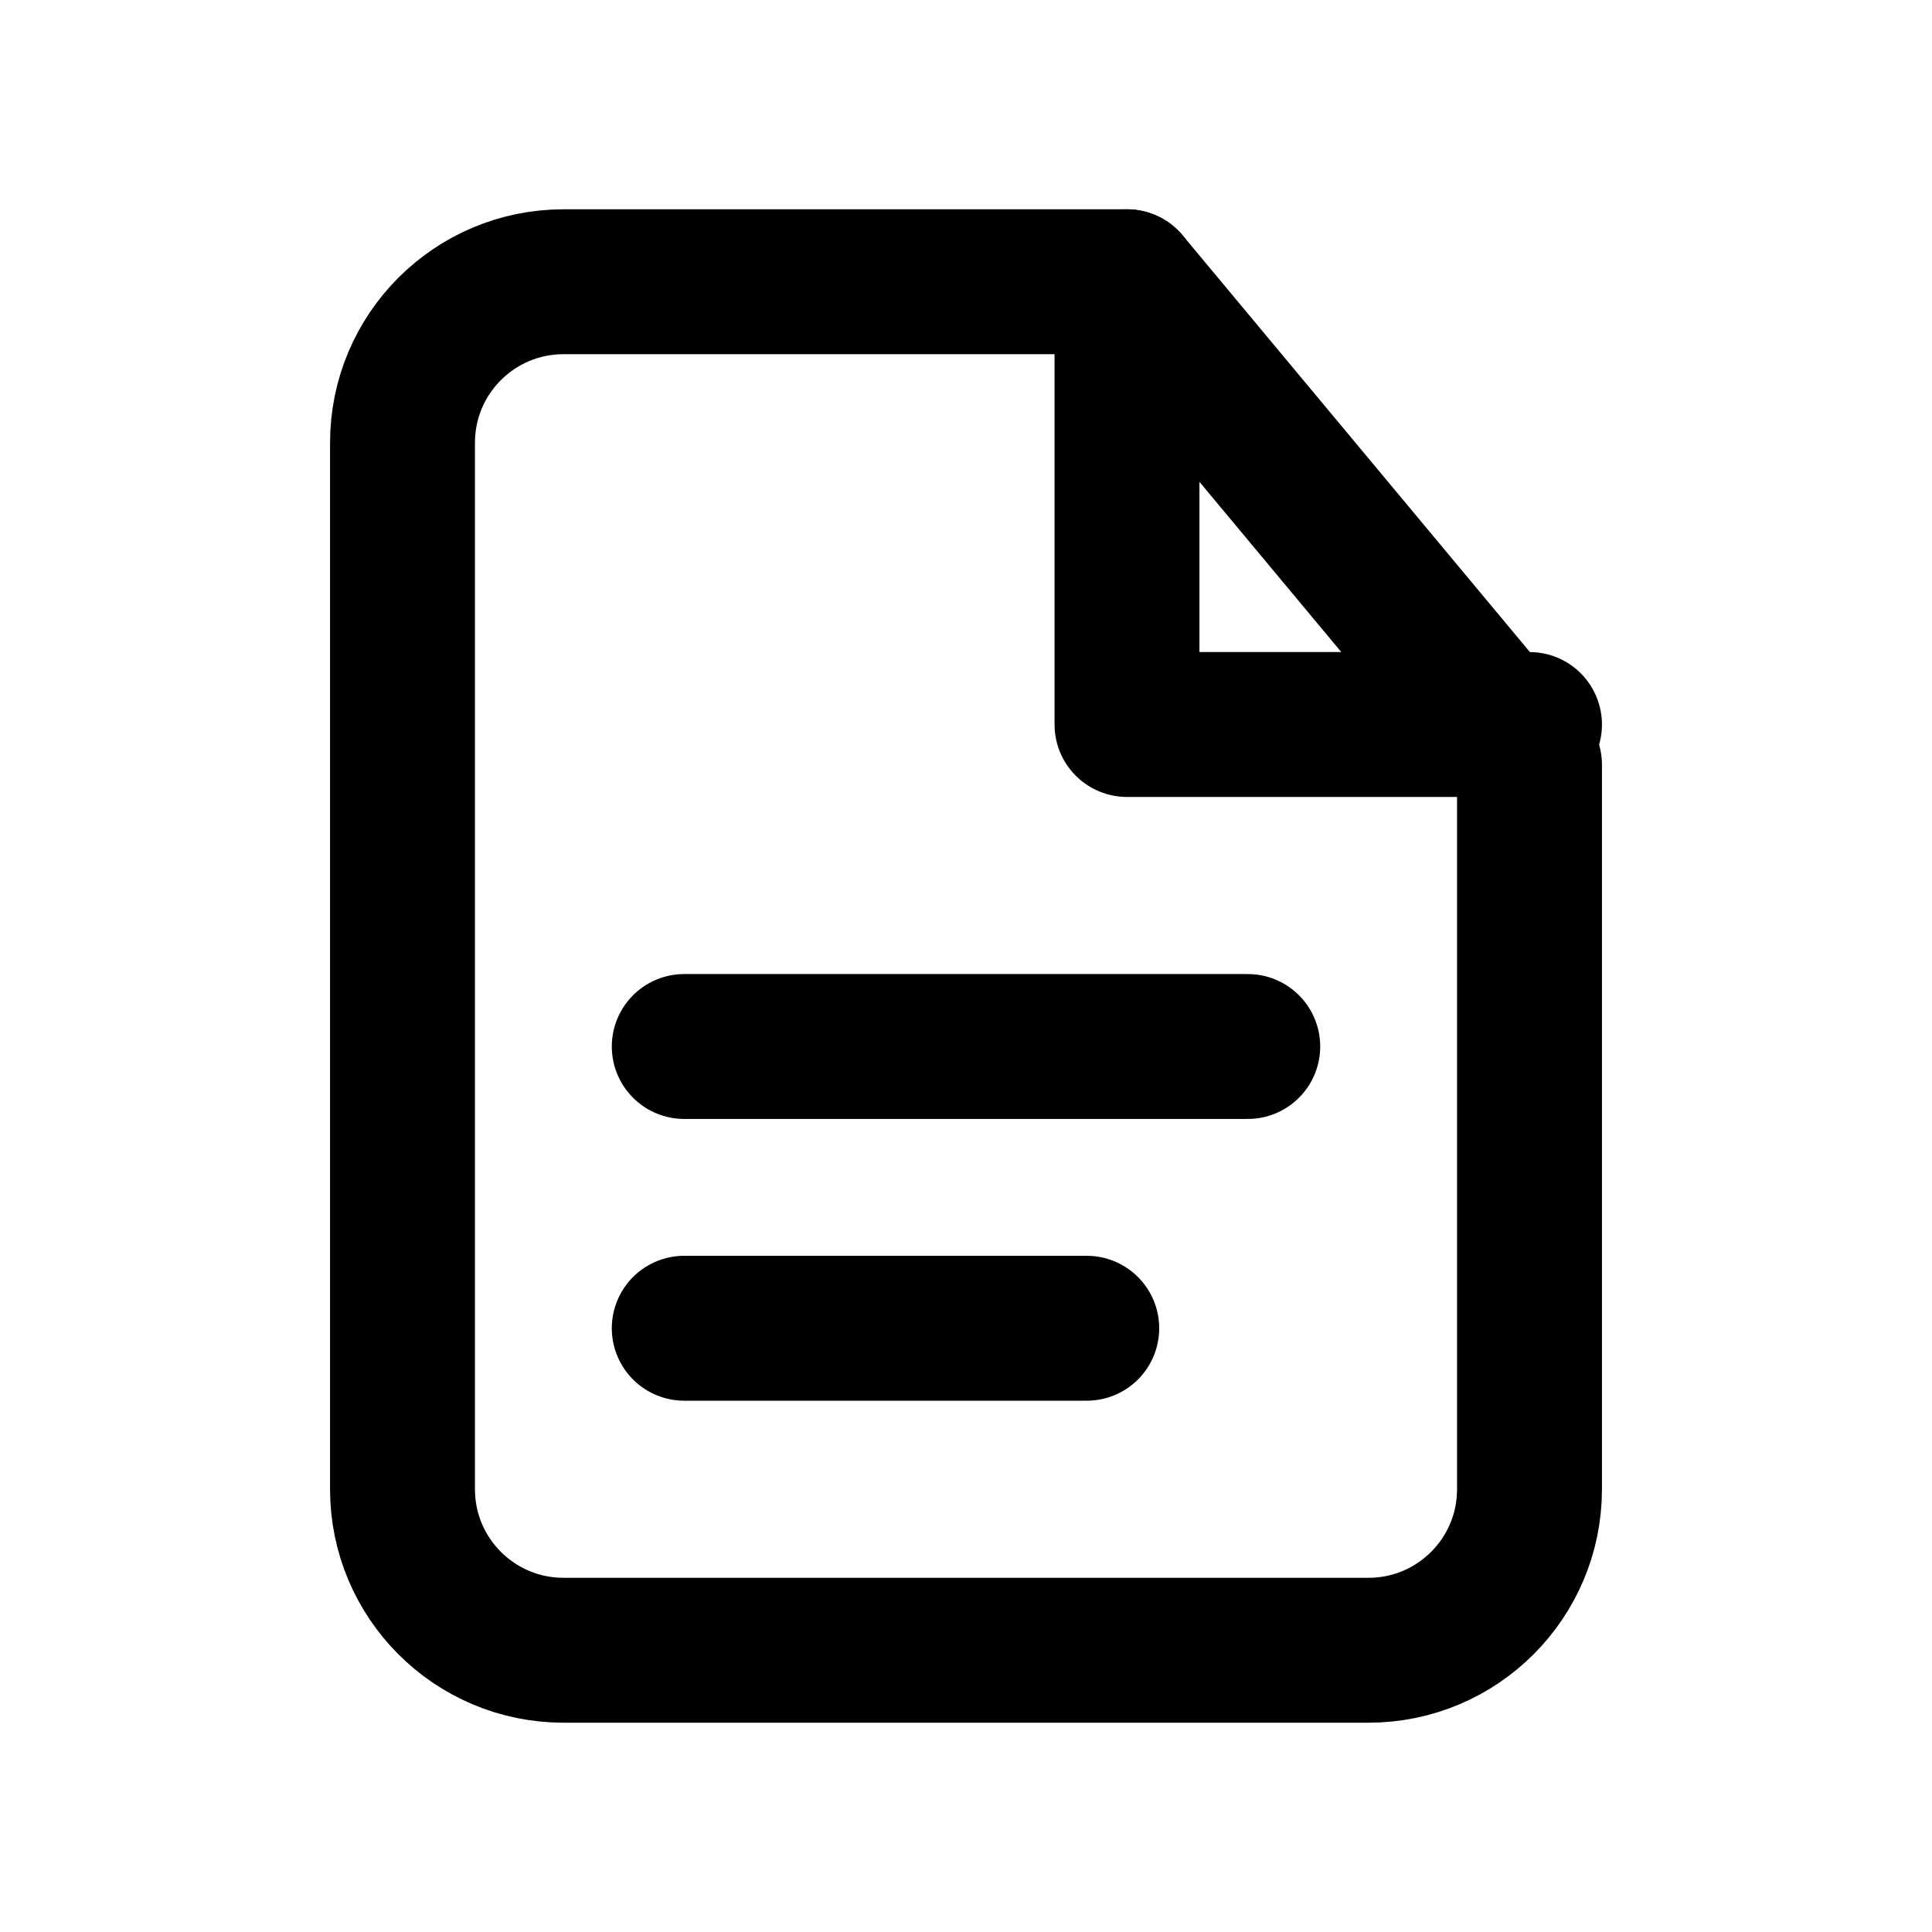
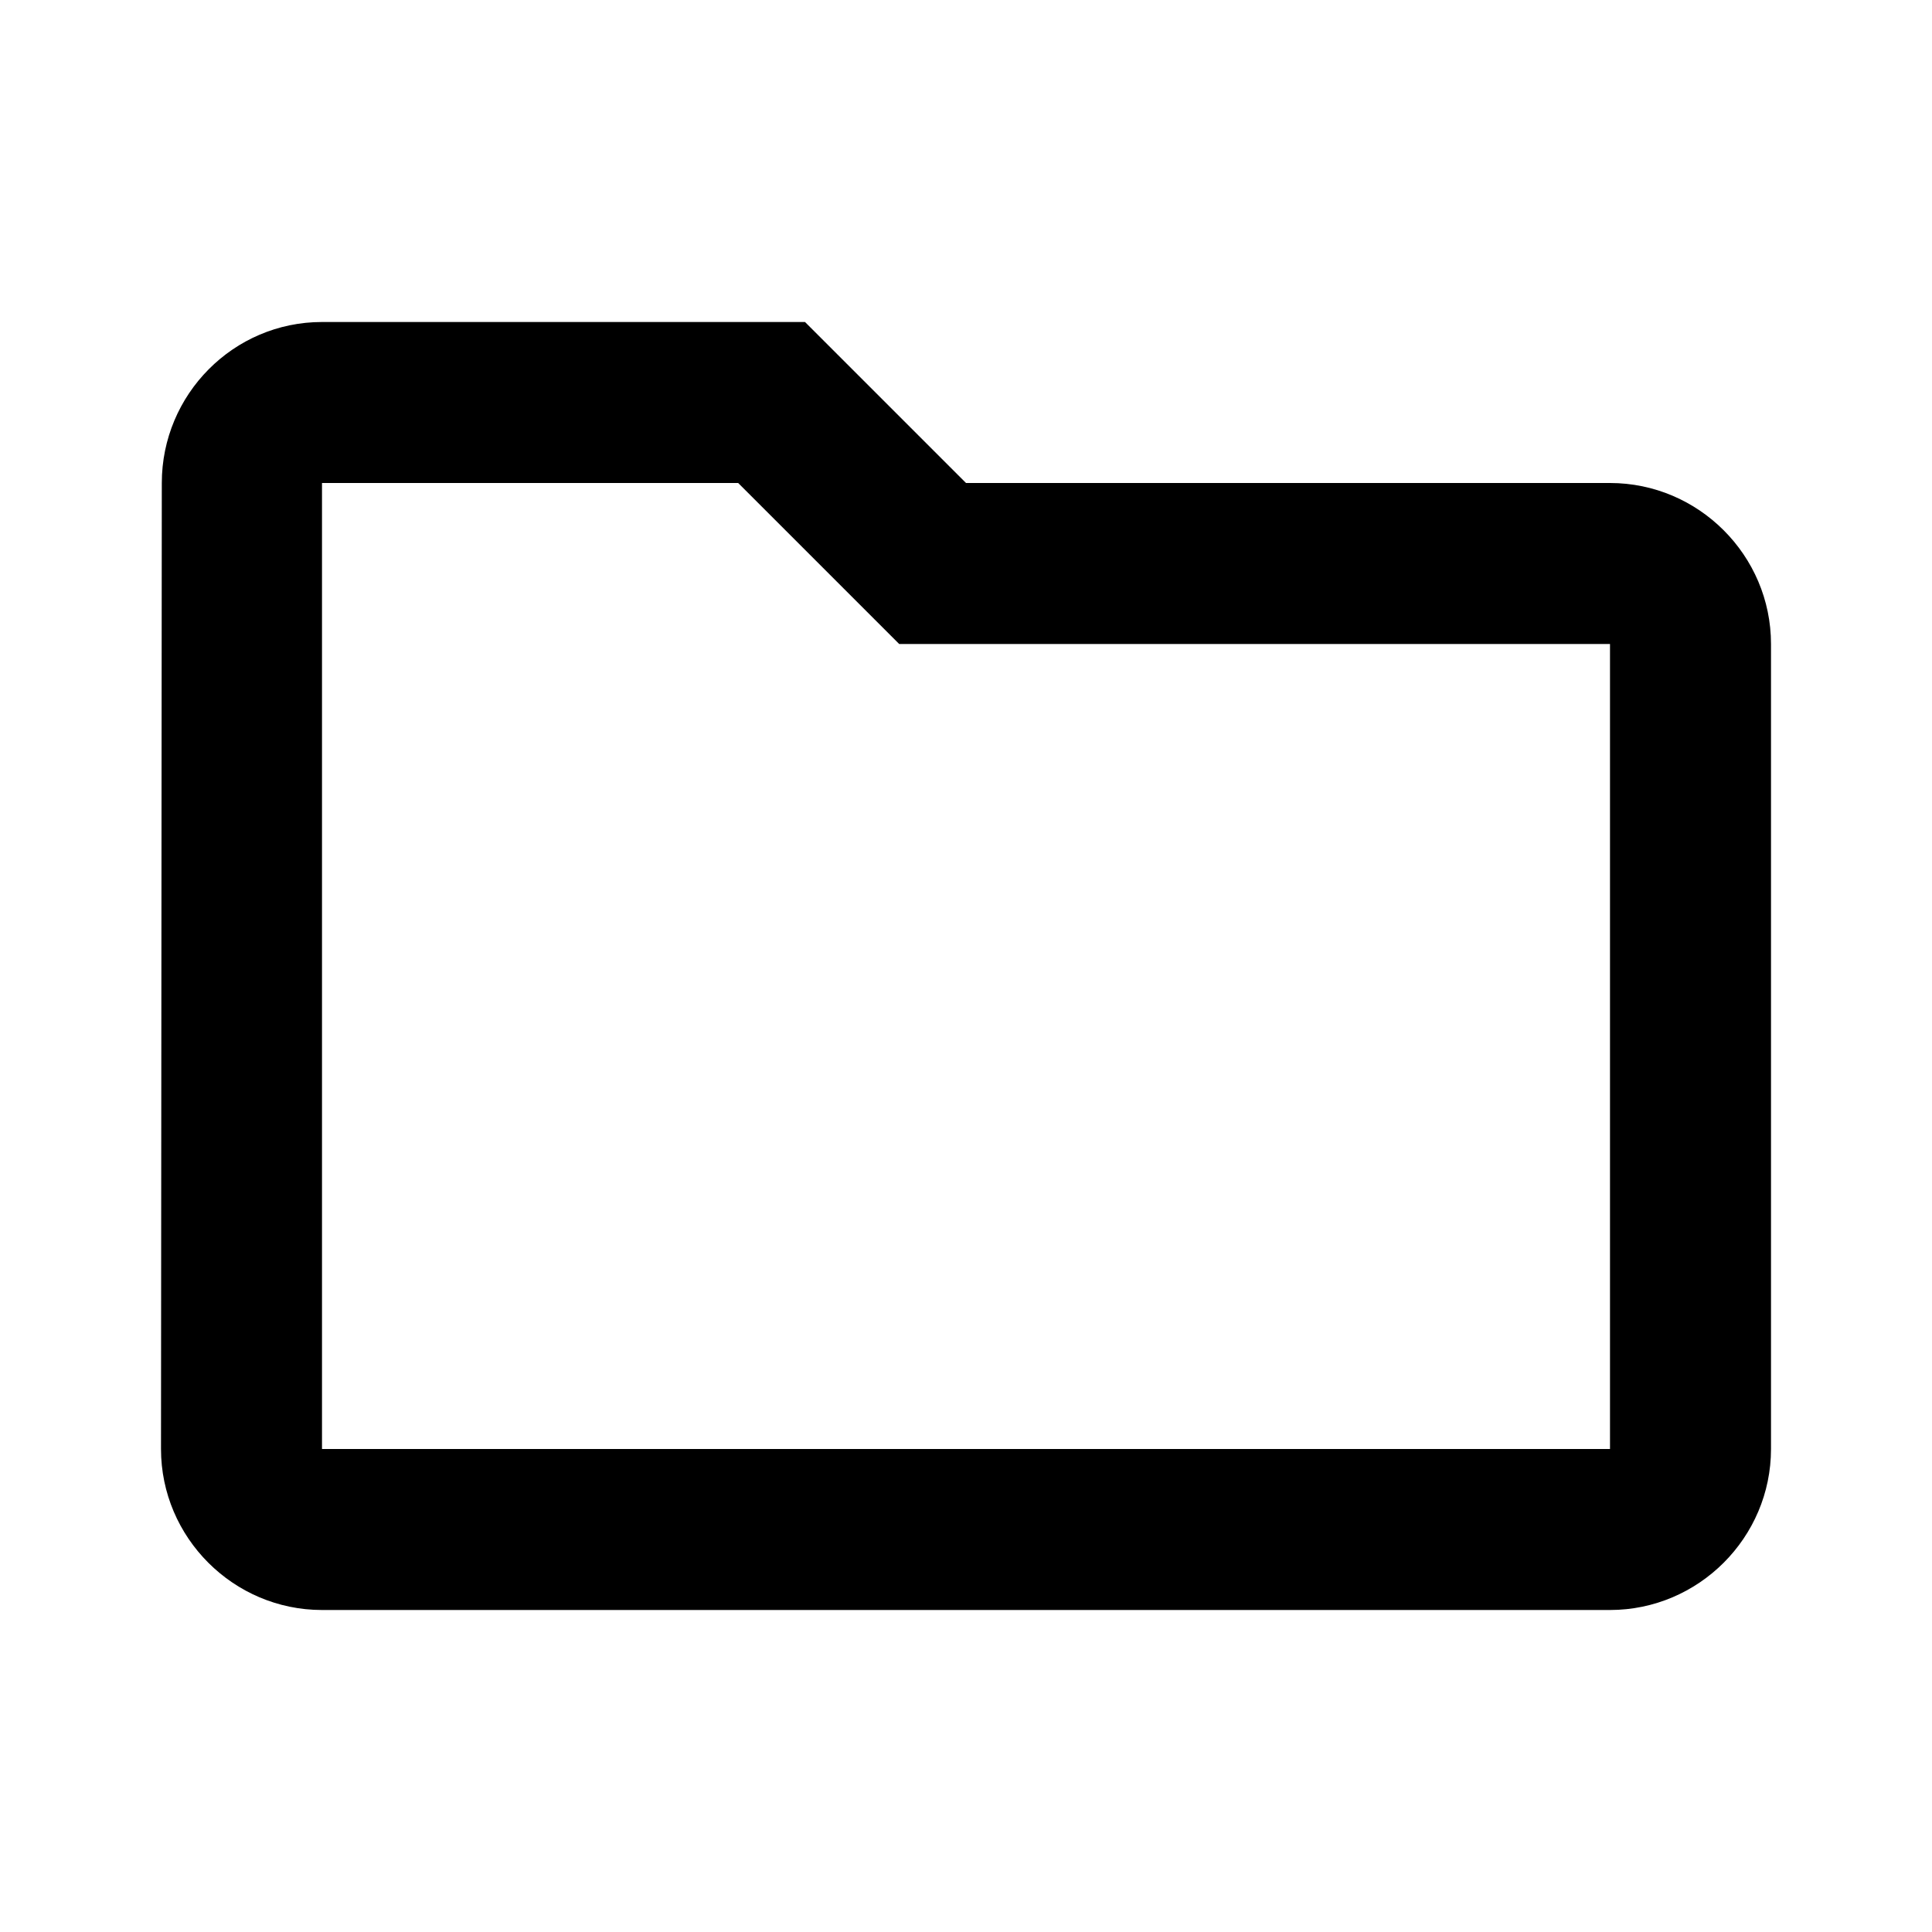
- <svg xmlns="http://www.w3.org/2000/svg" viewBox="0 0 24 24" fill="none" stroke="currentColor" stroke-width="1.8" stroke-linecap="round" stroke-linejoin="round">
-   <path d="M14 3.5H7a2 2 0 0 0-2 2v13a2 2 0 0 0 2 2h10a2 2 0 0 0 2-2v-9L14 3.5Z" />
-   <path d="M14 3.5V9h5" />
-   <path d="M8.5 13h7" />
-   <path d="M8.5 16.5h5" />
+ <svg xmlns="http://www.w3.org/2000/svg" width="24" height="24" viewBox="0 0 24 24">
+   <path d="m9.17 6 2 2H20v10H4V6h5.17M10 4H4c-1.1 0-1.99.9-1.99 2L2 18c0 1.1.9 2 2 2h16c1.1 0 2-.9 2-2V8c0-1.1-.9-2-2-2h-8l-2-2z" />
</svg>
